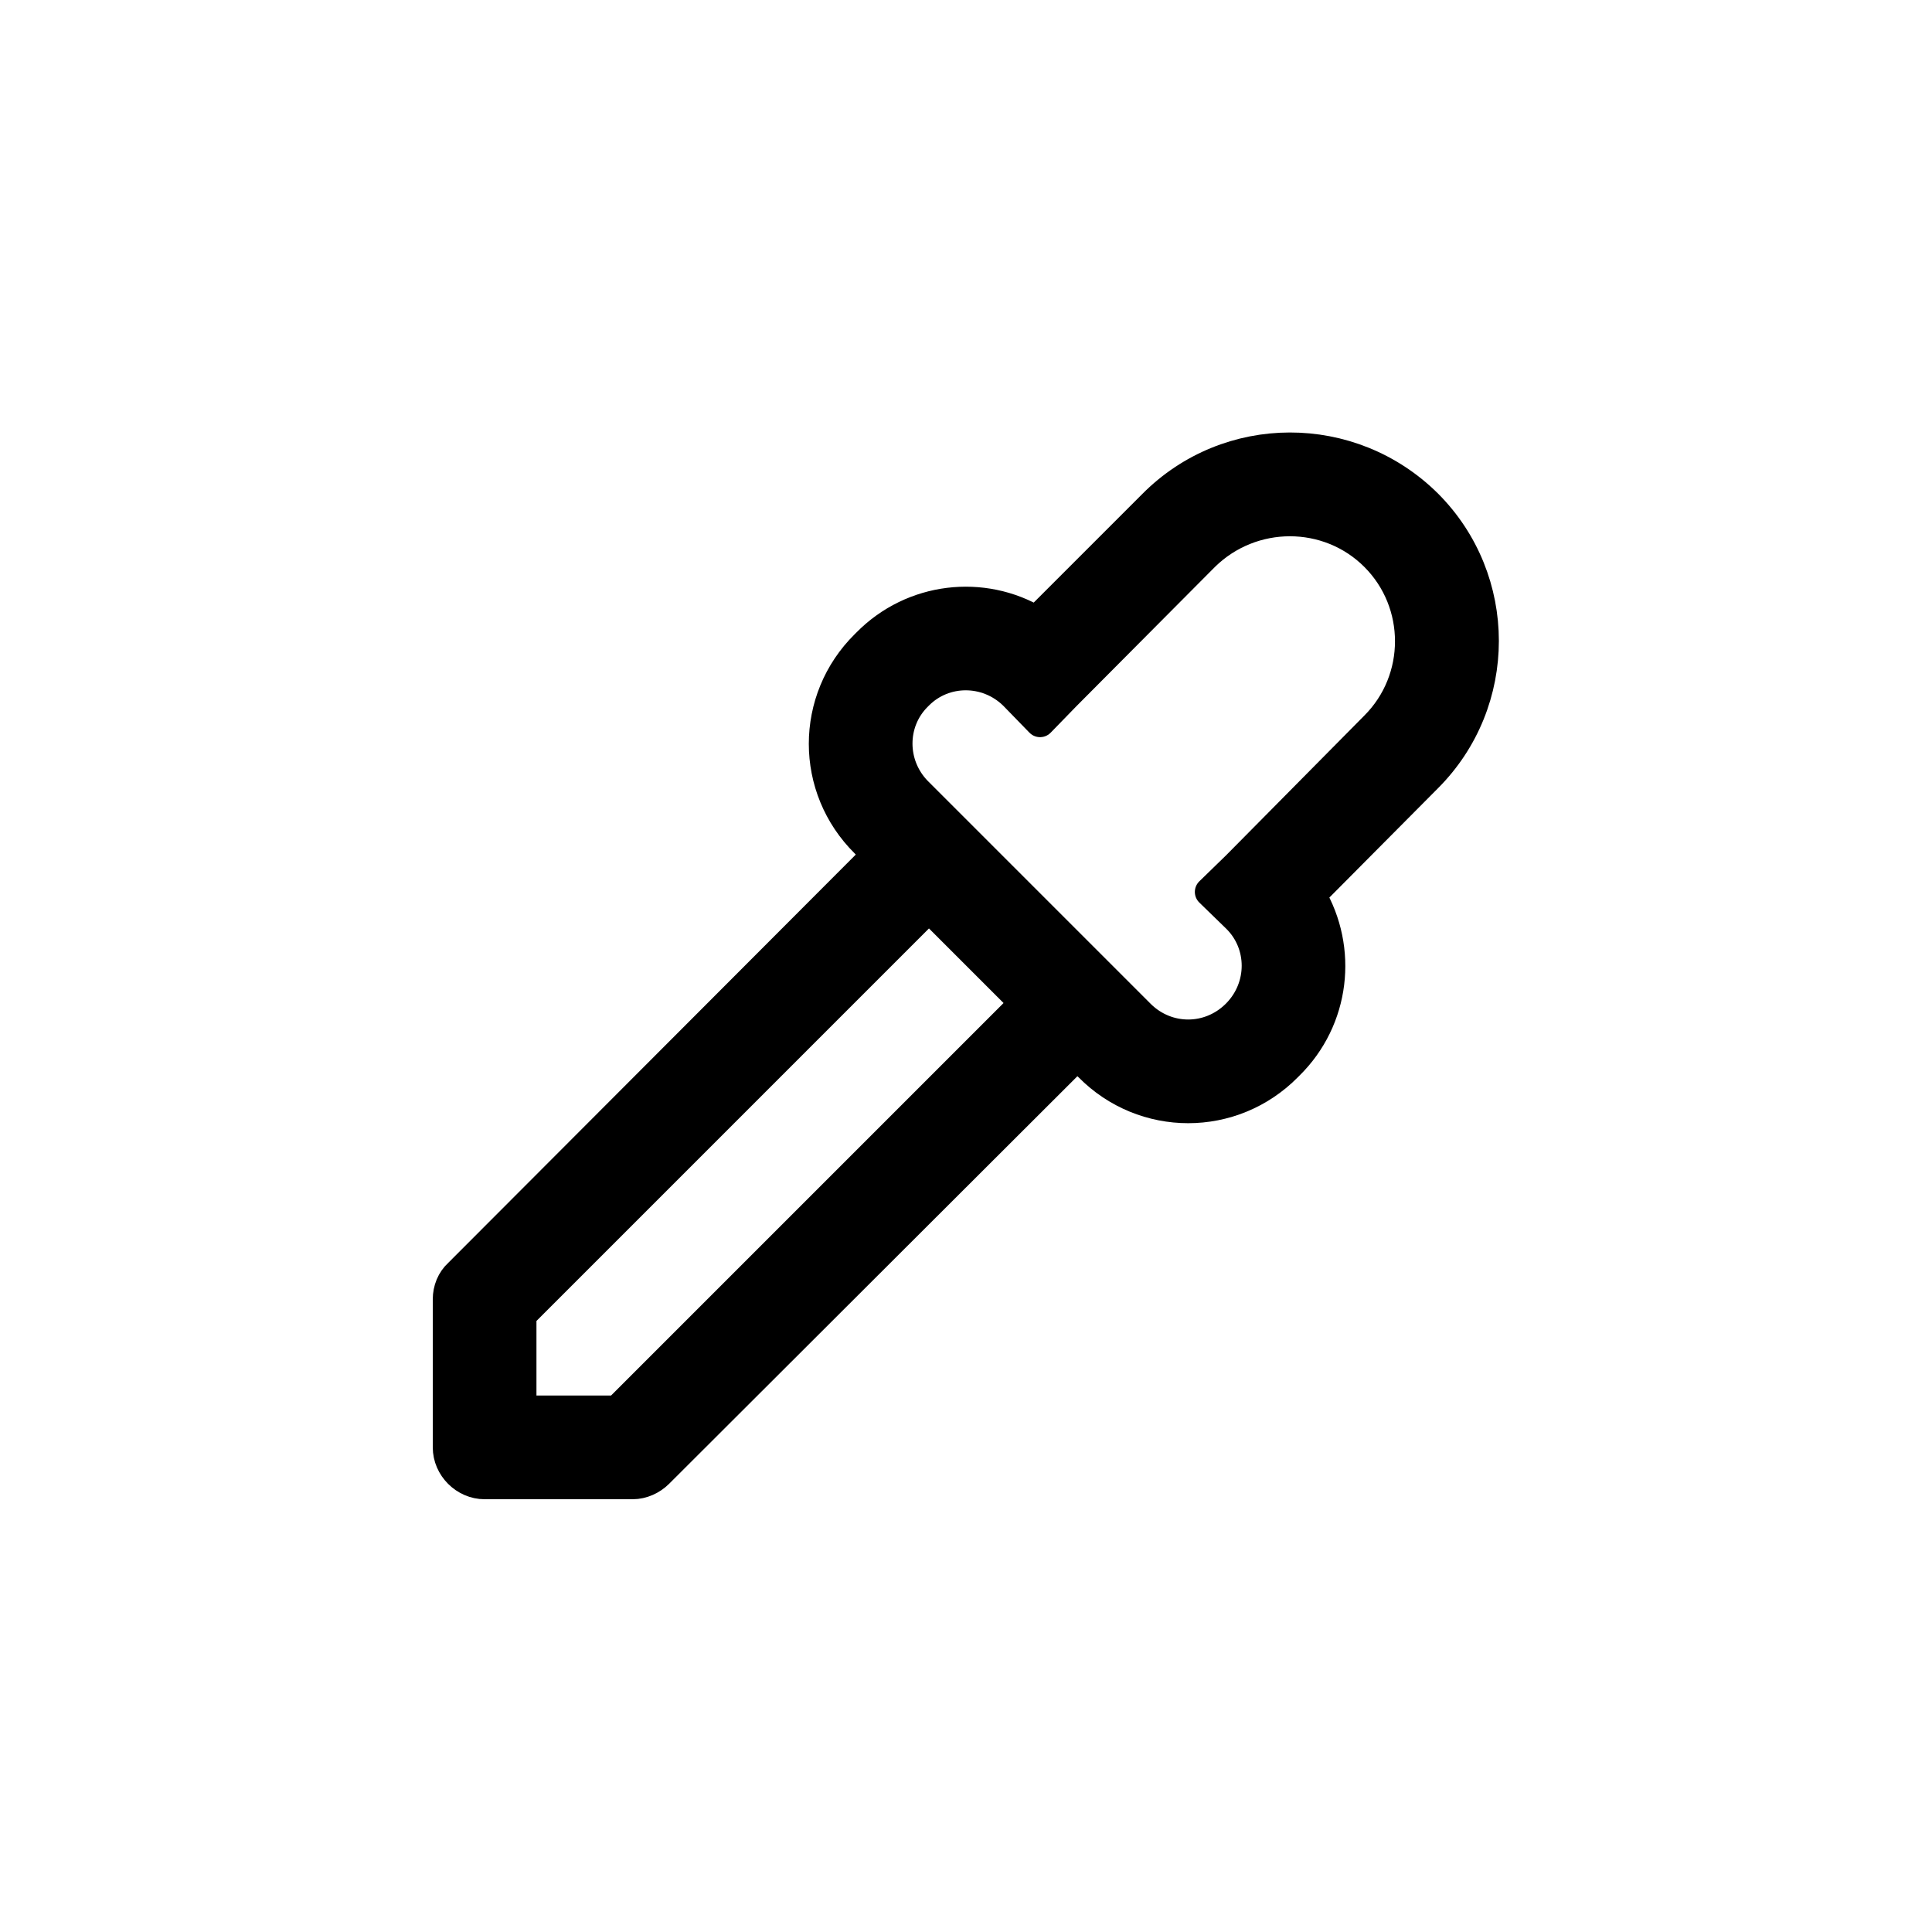
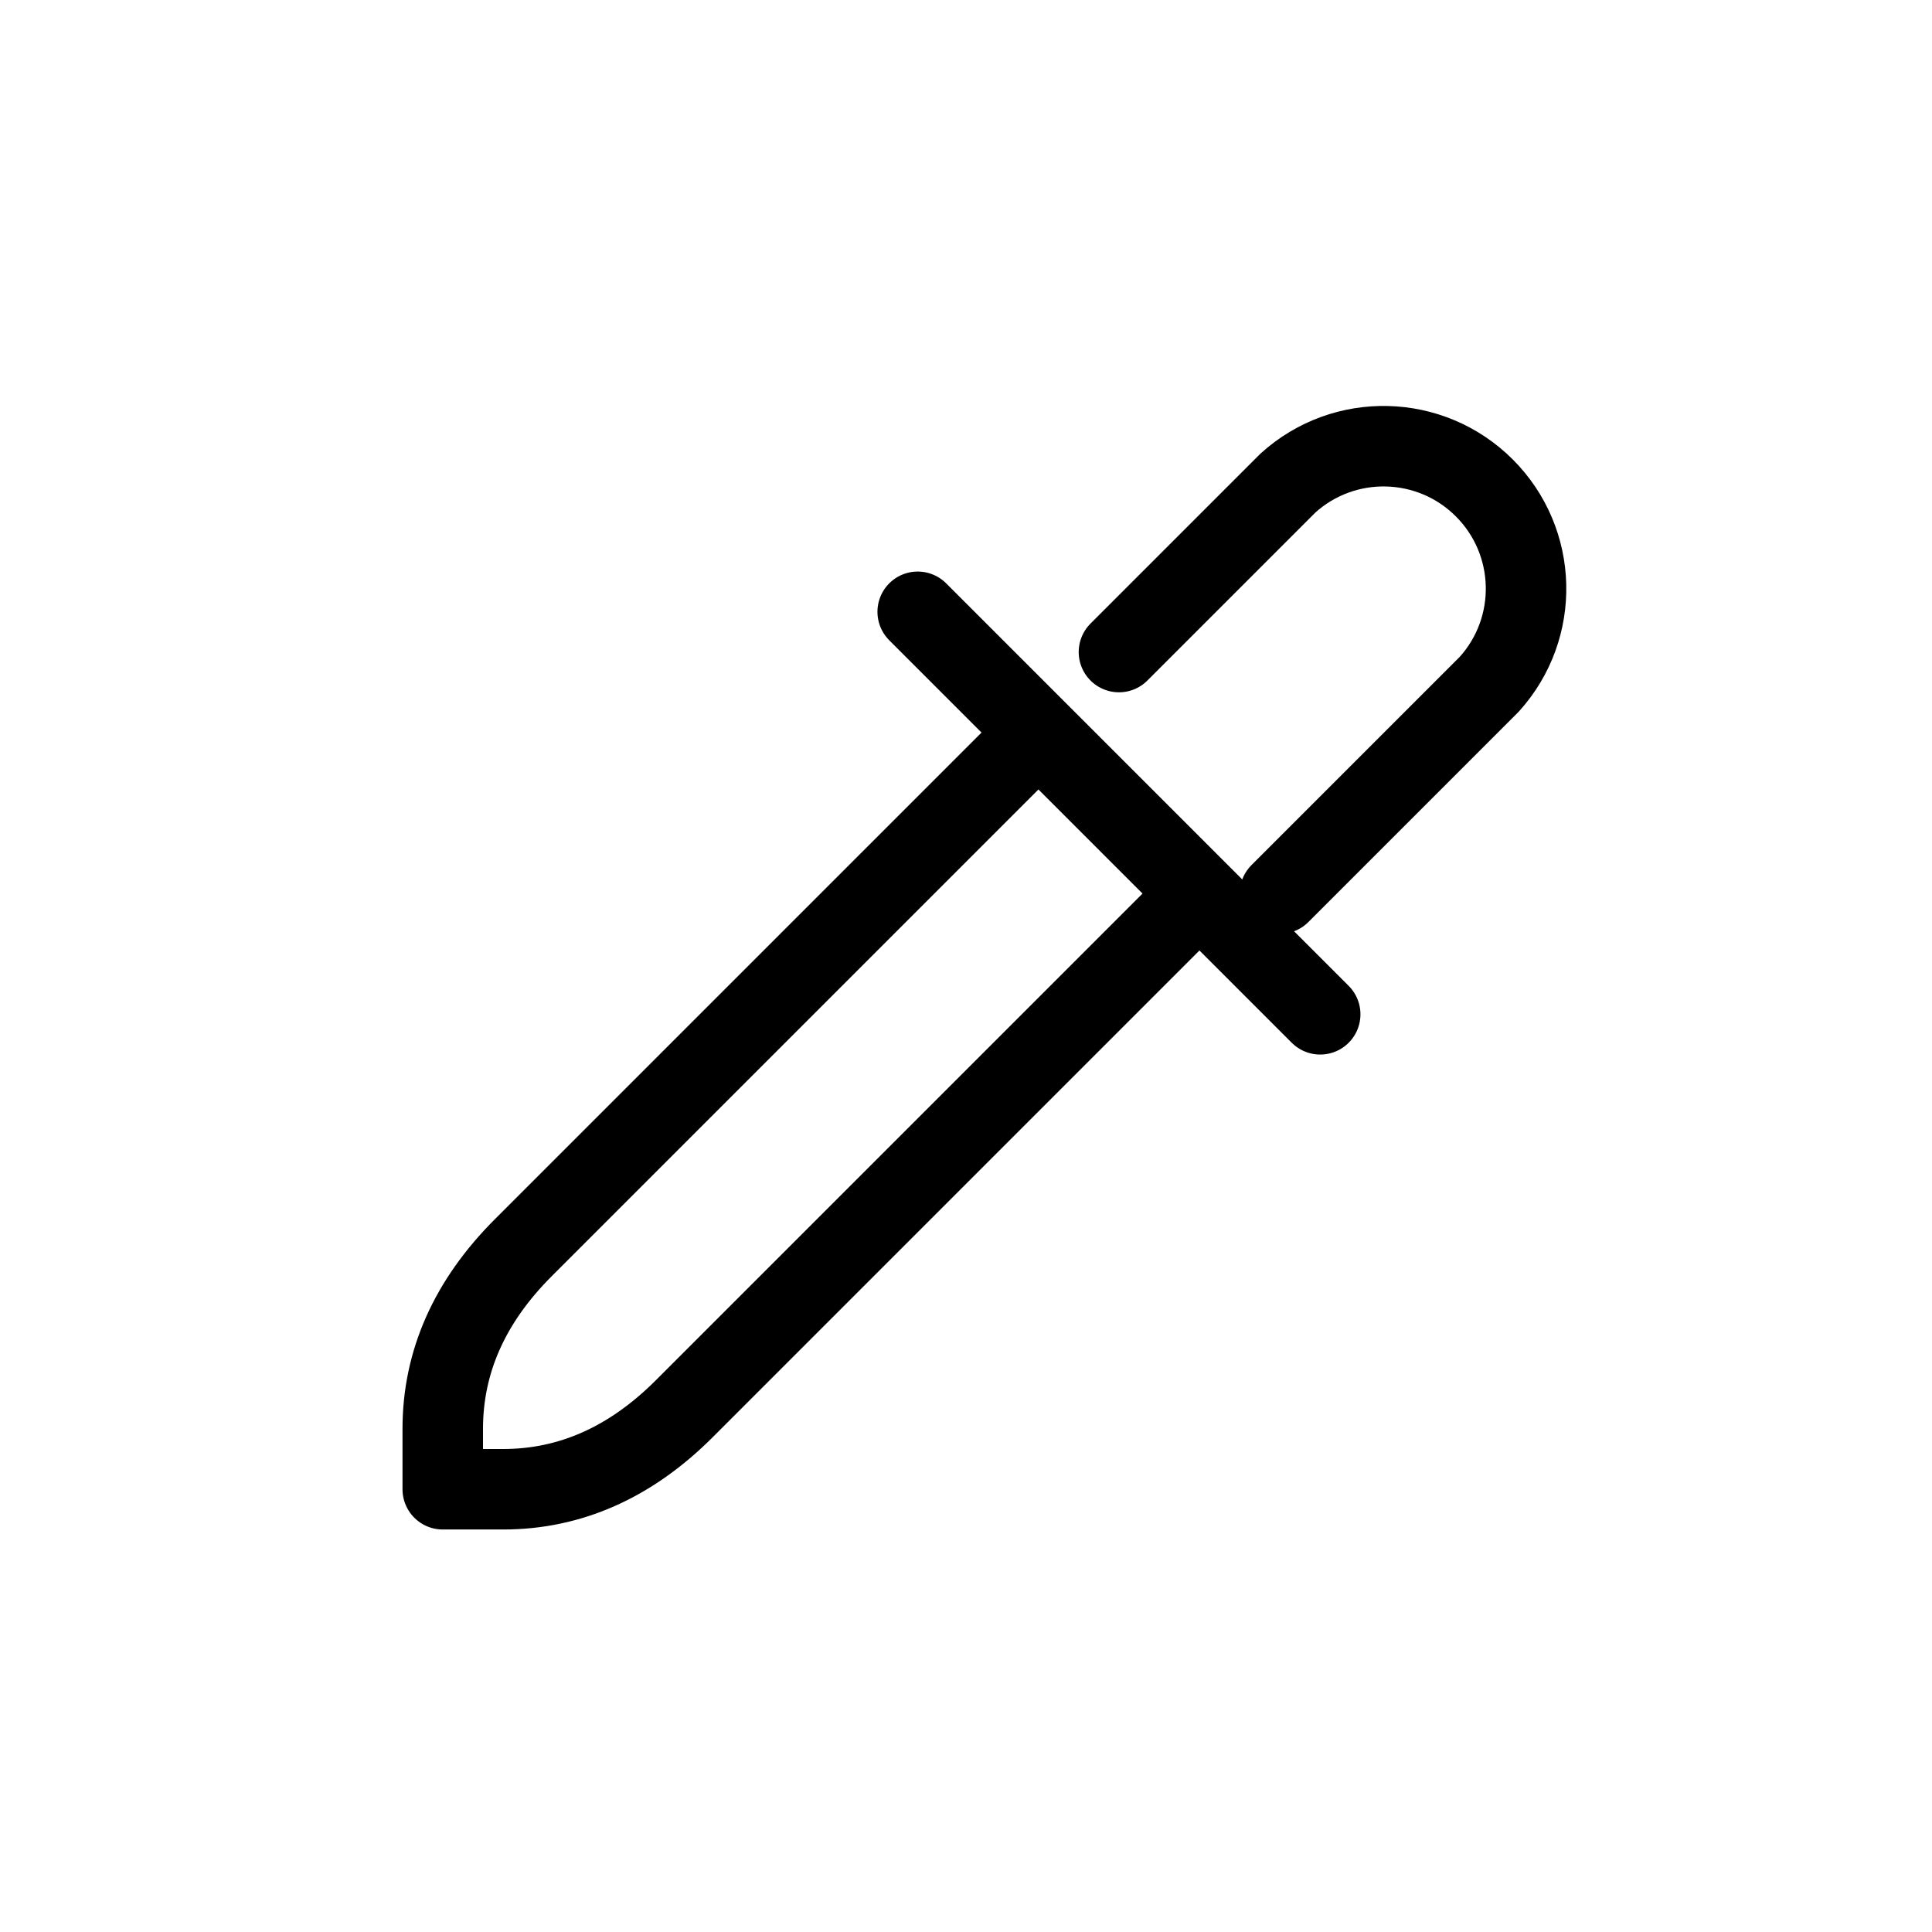
<svg xmlns="http://www.w3.org/2000/svg" width="24" height="24" viewBox="0 0 24 24">
-   <path transform="translate(12 12) scale(0.92) translate(-12 -12)" d="M17.52 6.47C16.89 5.84 15.86 5.84 15.22 6.47L13.35 8.35L13 8.71L12.65 8.35L12.64 8.34C12.28 7.99 11.71 7.99 11.36 8.34L11.34 8.36C10.99 8.71 10.99 9.28 11.34 9.64L11.85 10.15L11.85 10.15L13.85 12.15L13.85 12.15L14.36 12.66C14.72 13.01 15.28 13.01 15.64 12.66L15.66 12.64C16.01 12.28 16.01 11.71 15.66 11.36L15.65 11.35L15.29 11L15.65 10.65L17.52 8.76C18.15 8.13 18.15 7.1 17.52 6.47ZM14.52 5.77C15.54 4.74 17.2 4.74 18.23 5.76C19.25 6.78 19.25 8.44 18.23 9.46L16.66 11.04C17.09 11.77 16.99 12.72 16.36 13.34L16.34 13.36C15.6 14.11 14.4 14.11 13.66 13.36L13.5 13.21L7.85 18.85C7.76 18.94 7.63 19 7.5 19H5.5C5.23 19 5 18.77 5 18.5L5 16.5C5 16.37 5.05 16.24 5.15 16.15L10.79 10.5L10.64 10.34C9.89 9.6 9.89 8.4 10.64 7.66L10.66 7.64C11.28 7.01 12.23 6.91 12.95 7.34L14.52 5.77ZM11.5 11.21L12.79 12.5L7.29 18L6 18L6 16.71L11.5 11.21Z" fill="#000" fill-rule="evenodd" clip-rule="evenodd" stroke="#000" stroke-width="0.4" stroke-linejoin="round" stroke-linecap="round" />
+   <path d="M12.9 9.1L6.5 15.5Q5.5 16.5 5.5 17.75V18.5H6.25Q7.5 18.5 8.5 17.5L14.9 11.1M11.4 7.6L16.4 12.6M13.9 8.1L16 6A1.77 1.77 0 0 1 18.5 8.5L15.9 11.1" fill="none" stroke="#000" stroke-width="1" stroke-linecap="round" stroke-linejoin="round" />
</svg>
